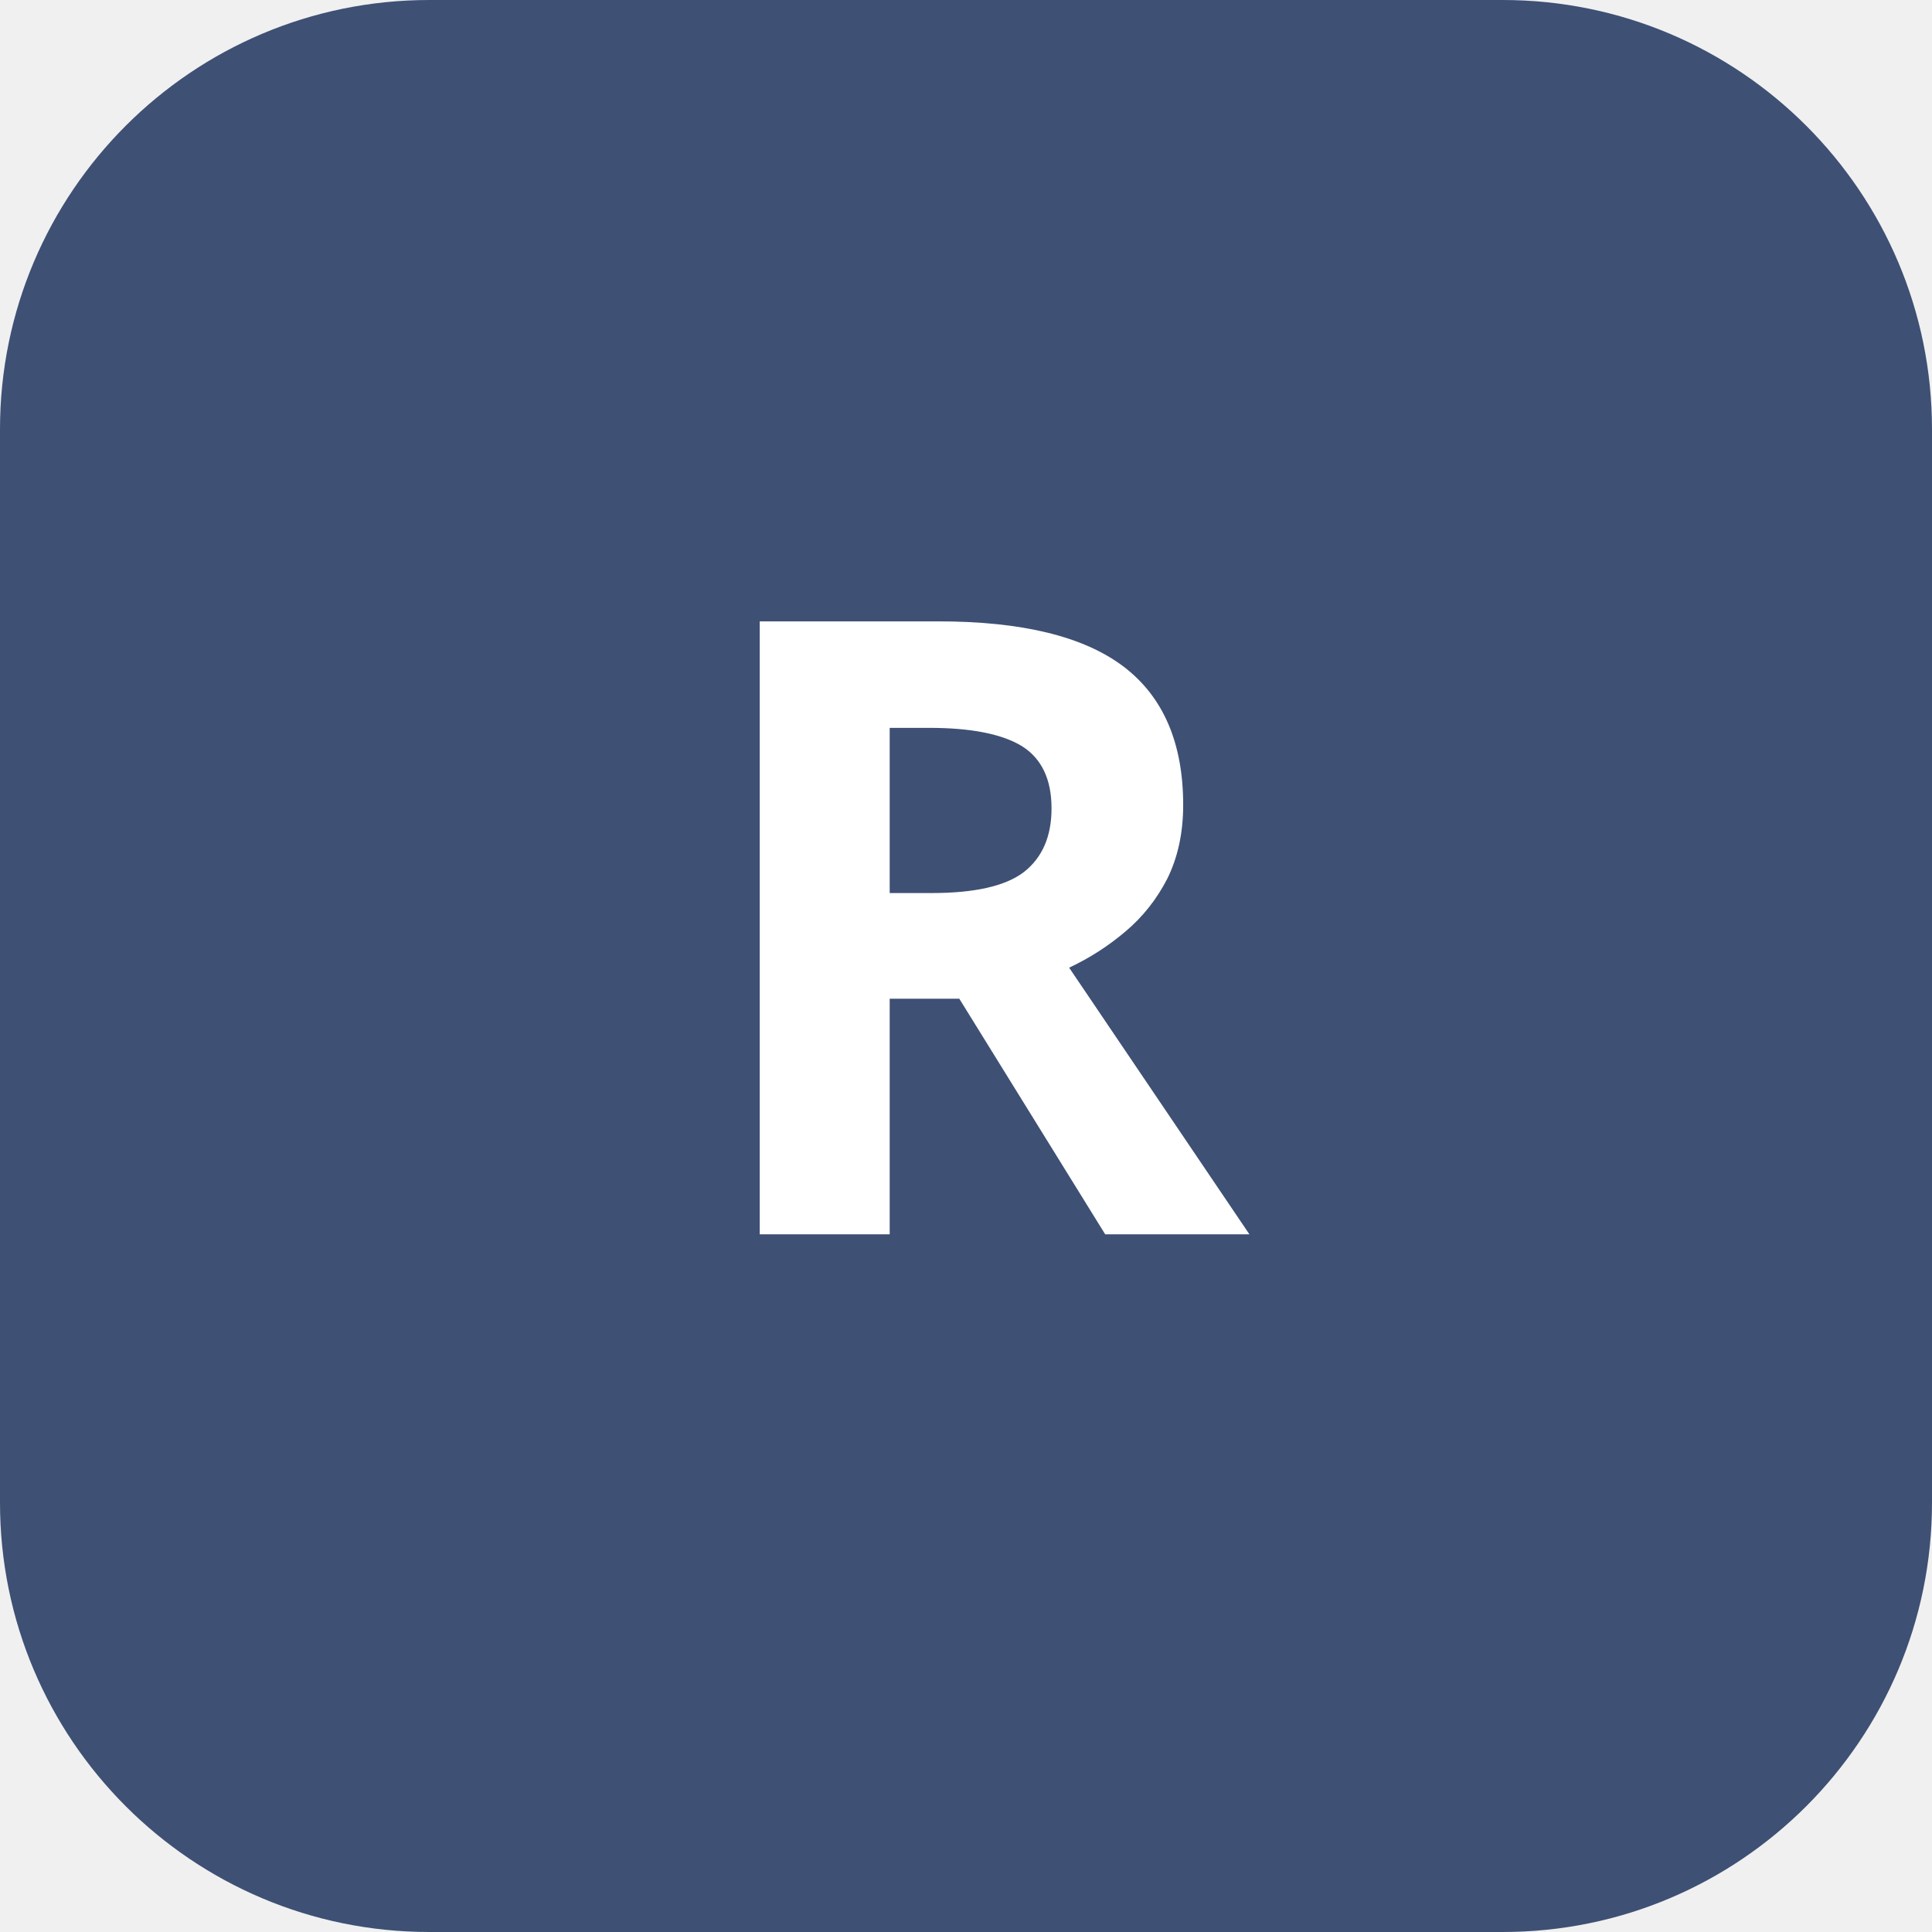
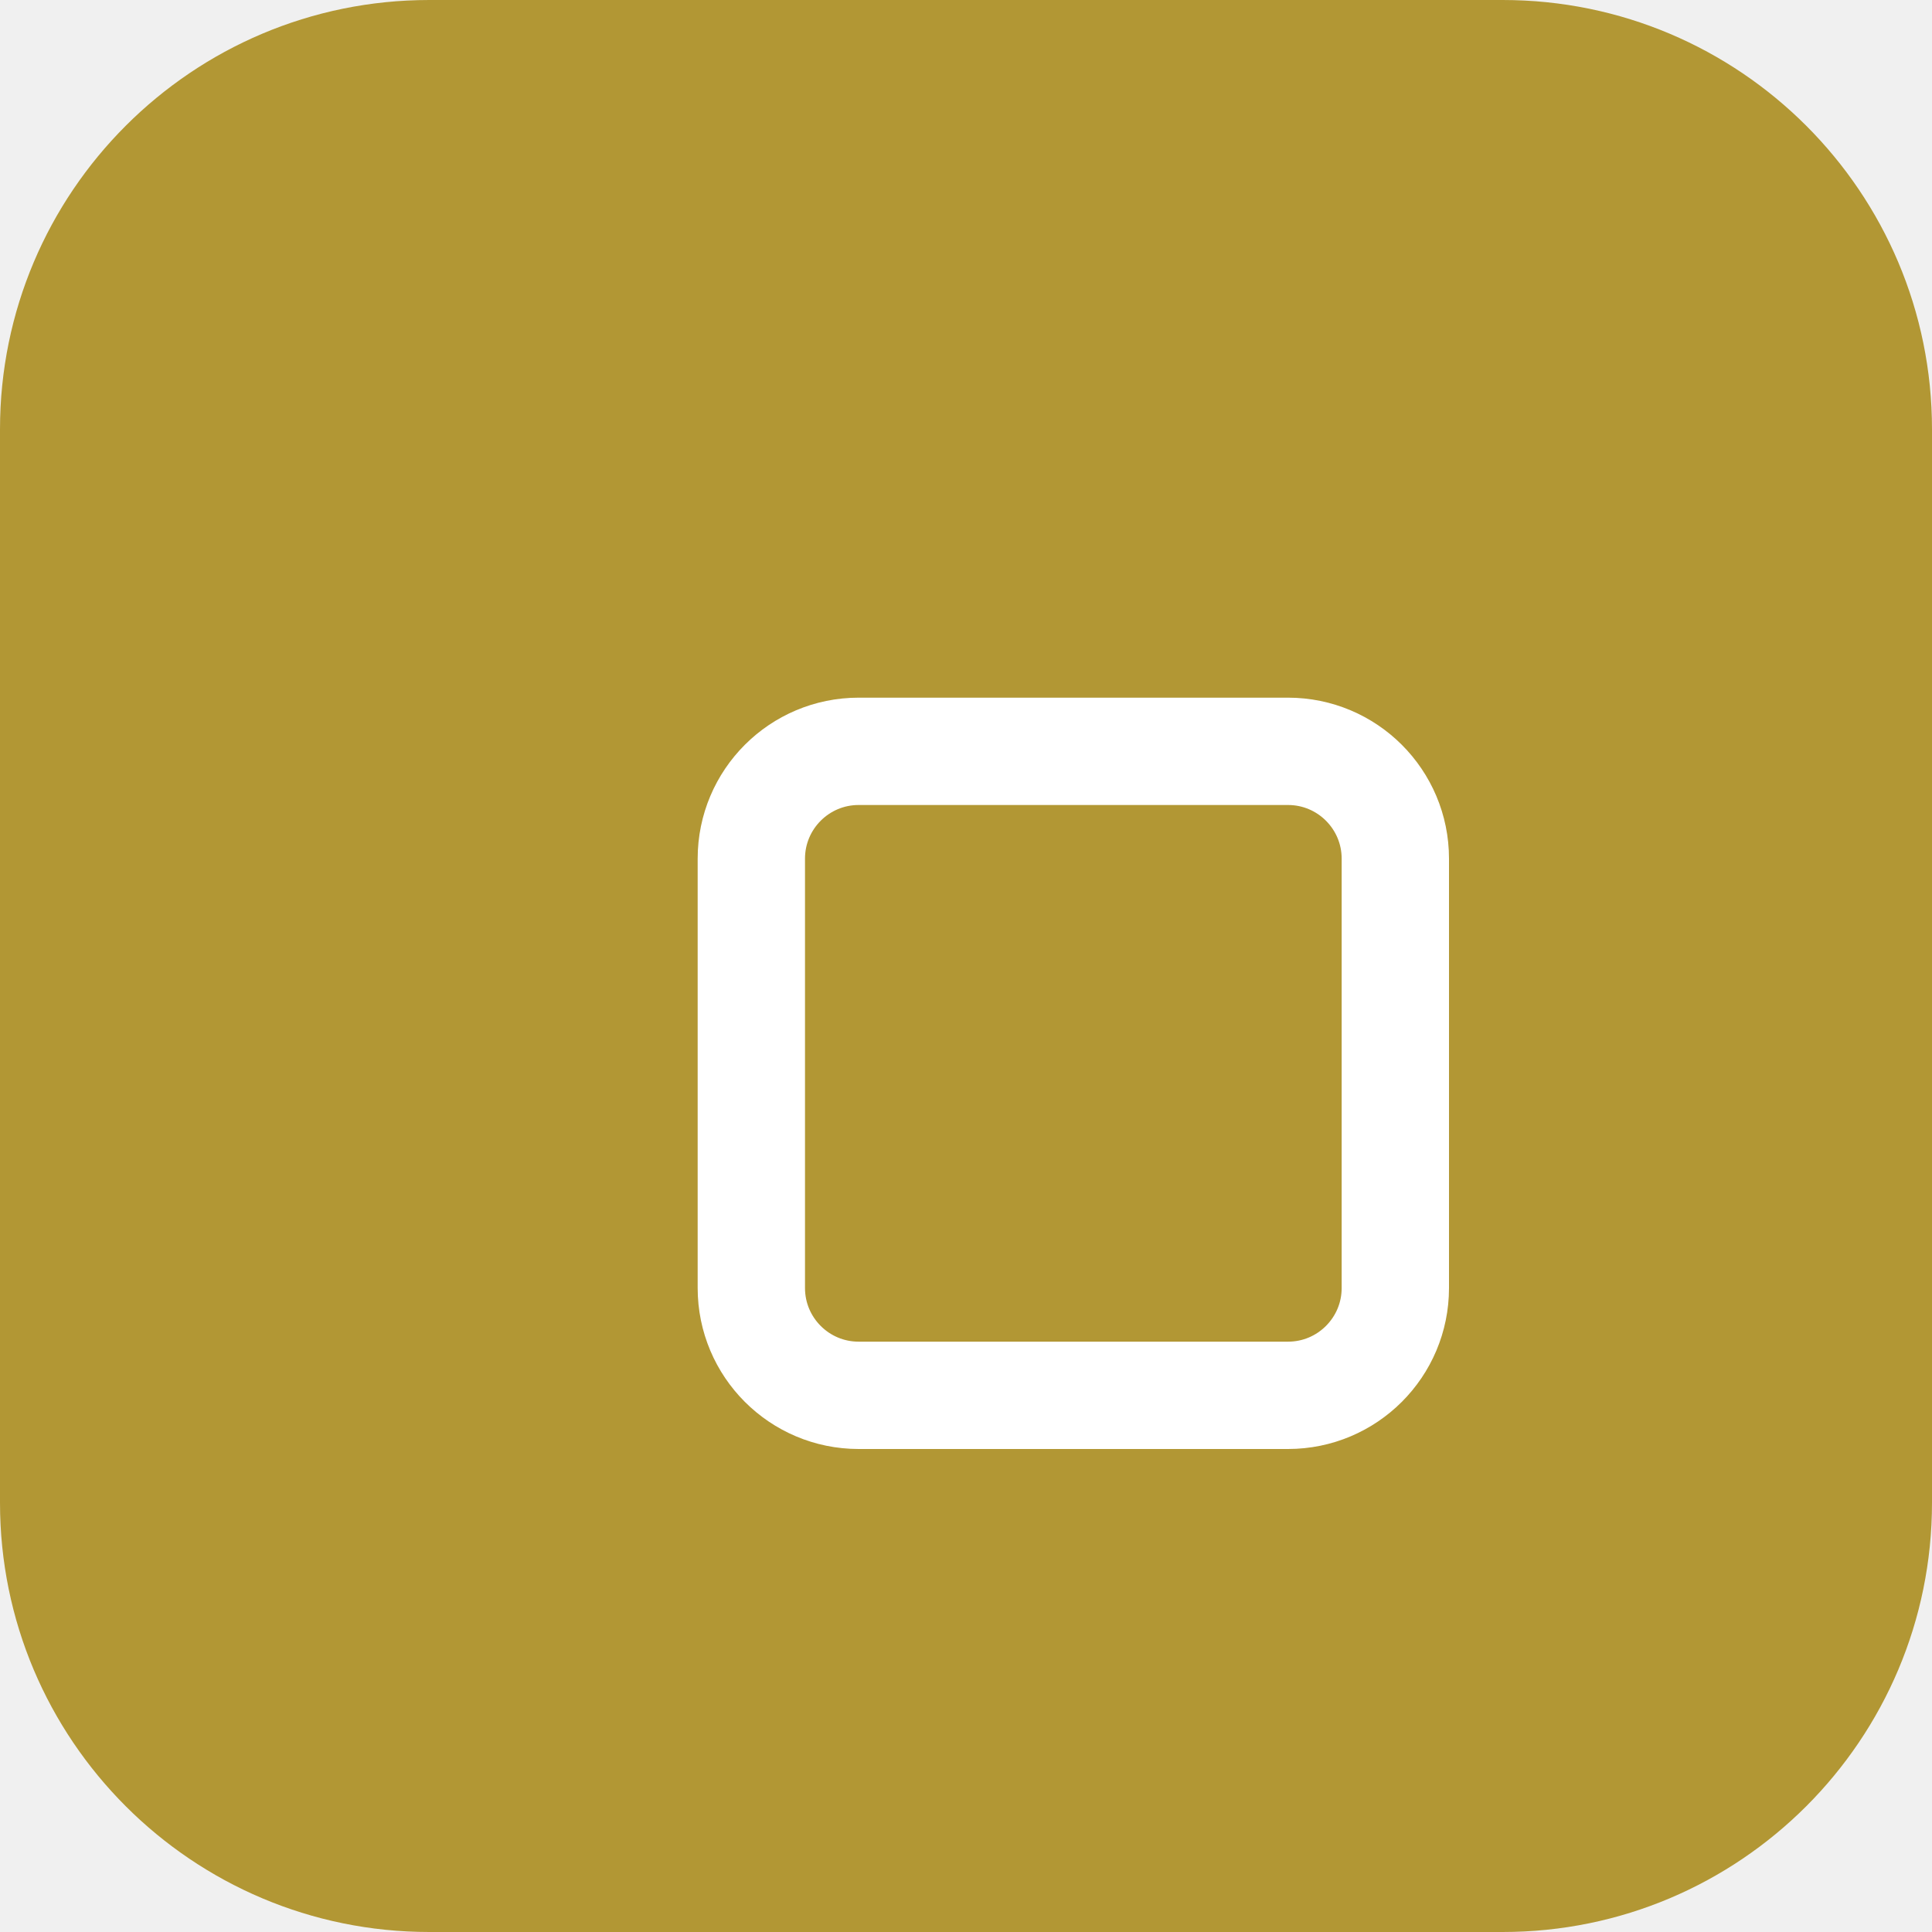
<svg xmlns="http://www.w3.org/2000/svg" viewBox="0 0 36 36" role="img" aria-label="remote-provider-core plugin logo">
-   <rect x="0" y="0" width="36" height="36" rx="8" fill="hsl(220 30% 35%)" />
-   <text x="18" y="23" text-anchor="middle" font-family="system-ui,sans-serif" font-size="16" font-weight="700" fill="#fff">R</text>
+   <rect x="0" y="0" width="36" height="36" rx="8" fill="hsl(47 55% 45%)" />
+   <g transform="translate(8 8)" stroke="#fff" stroke-width="2" fill="none" stroke-linecap="round" stroke-linejoin="round">
+     <rect x="6" y="6" width="12" height="12" rx="2" />
+   </g>
</svg>
